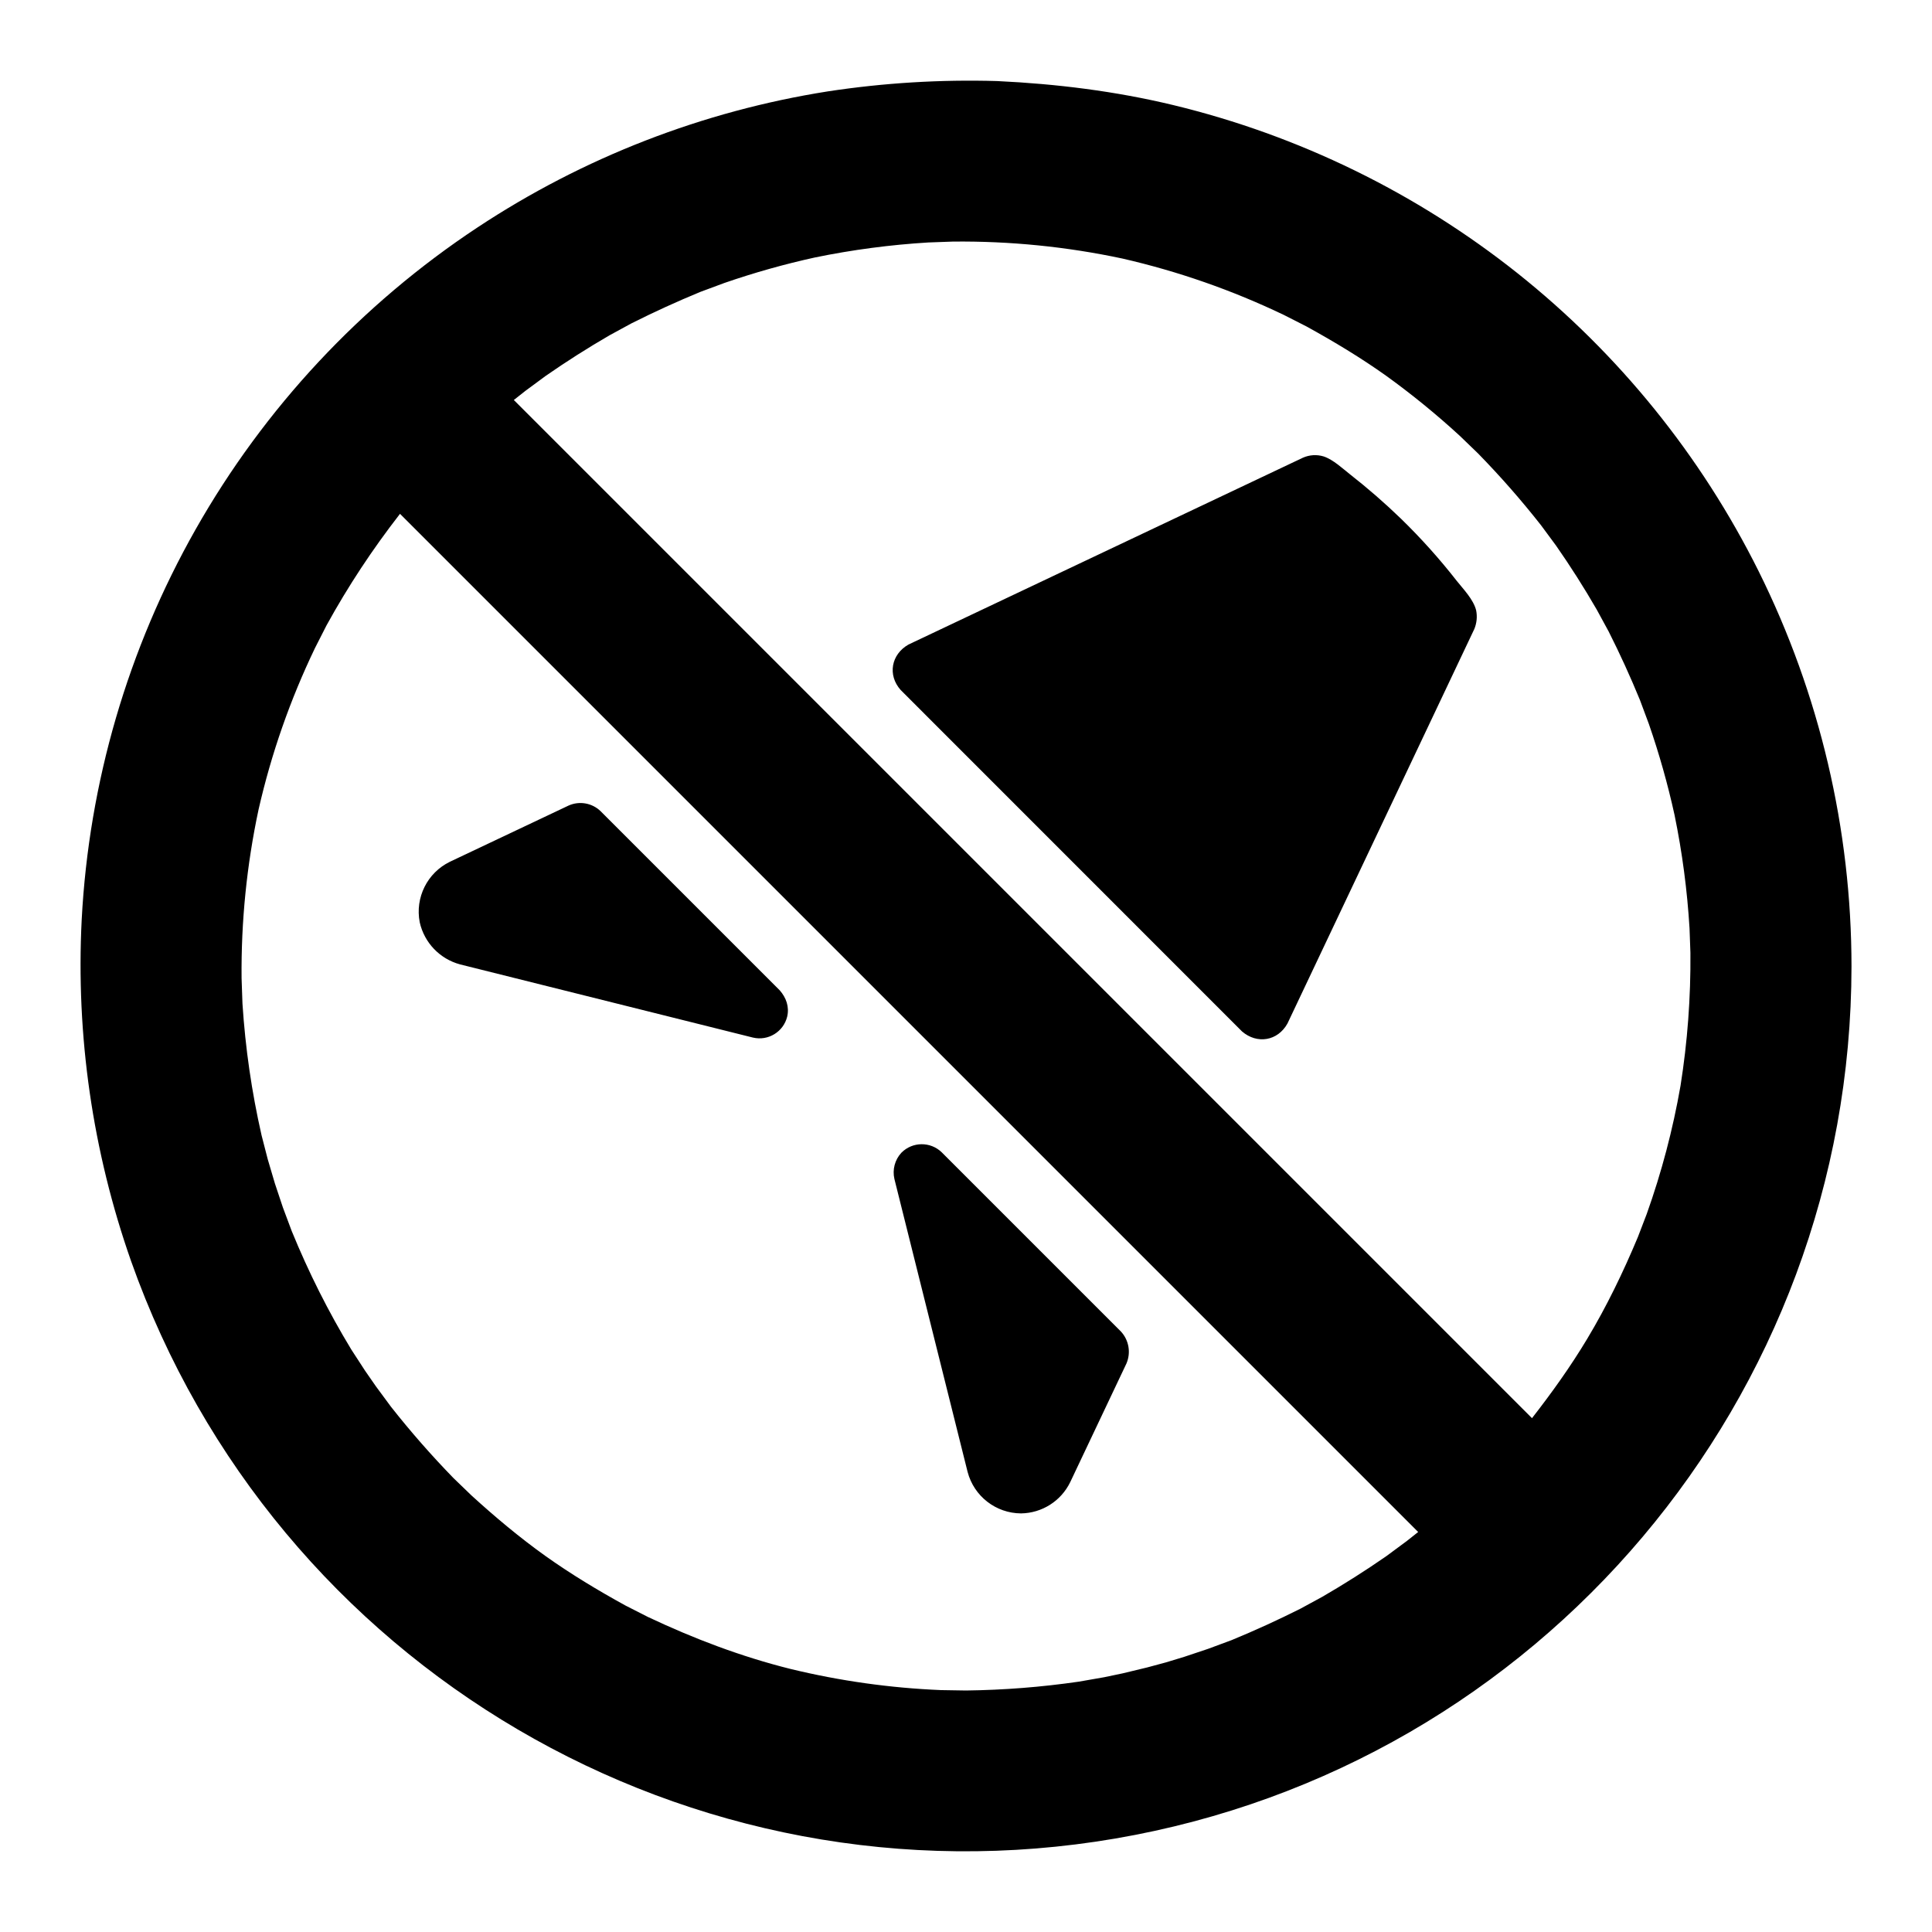
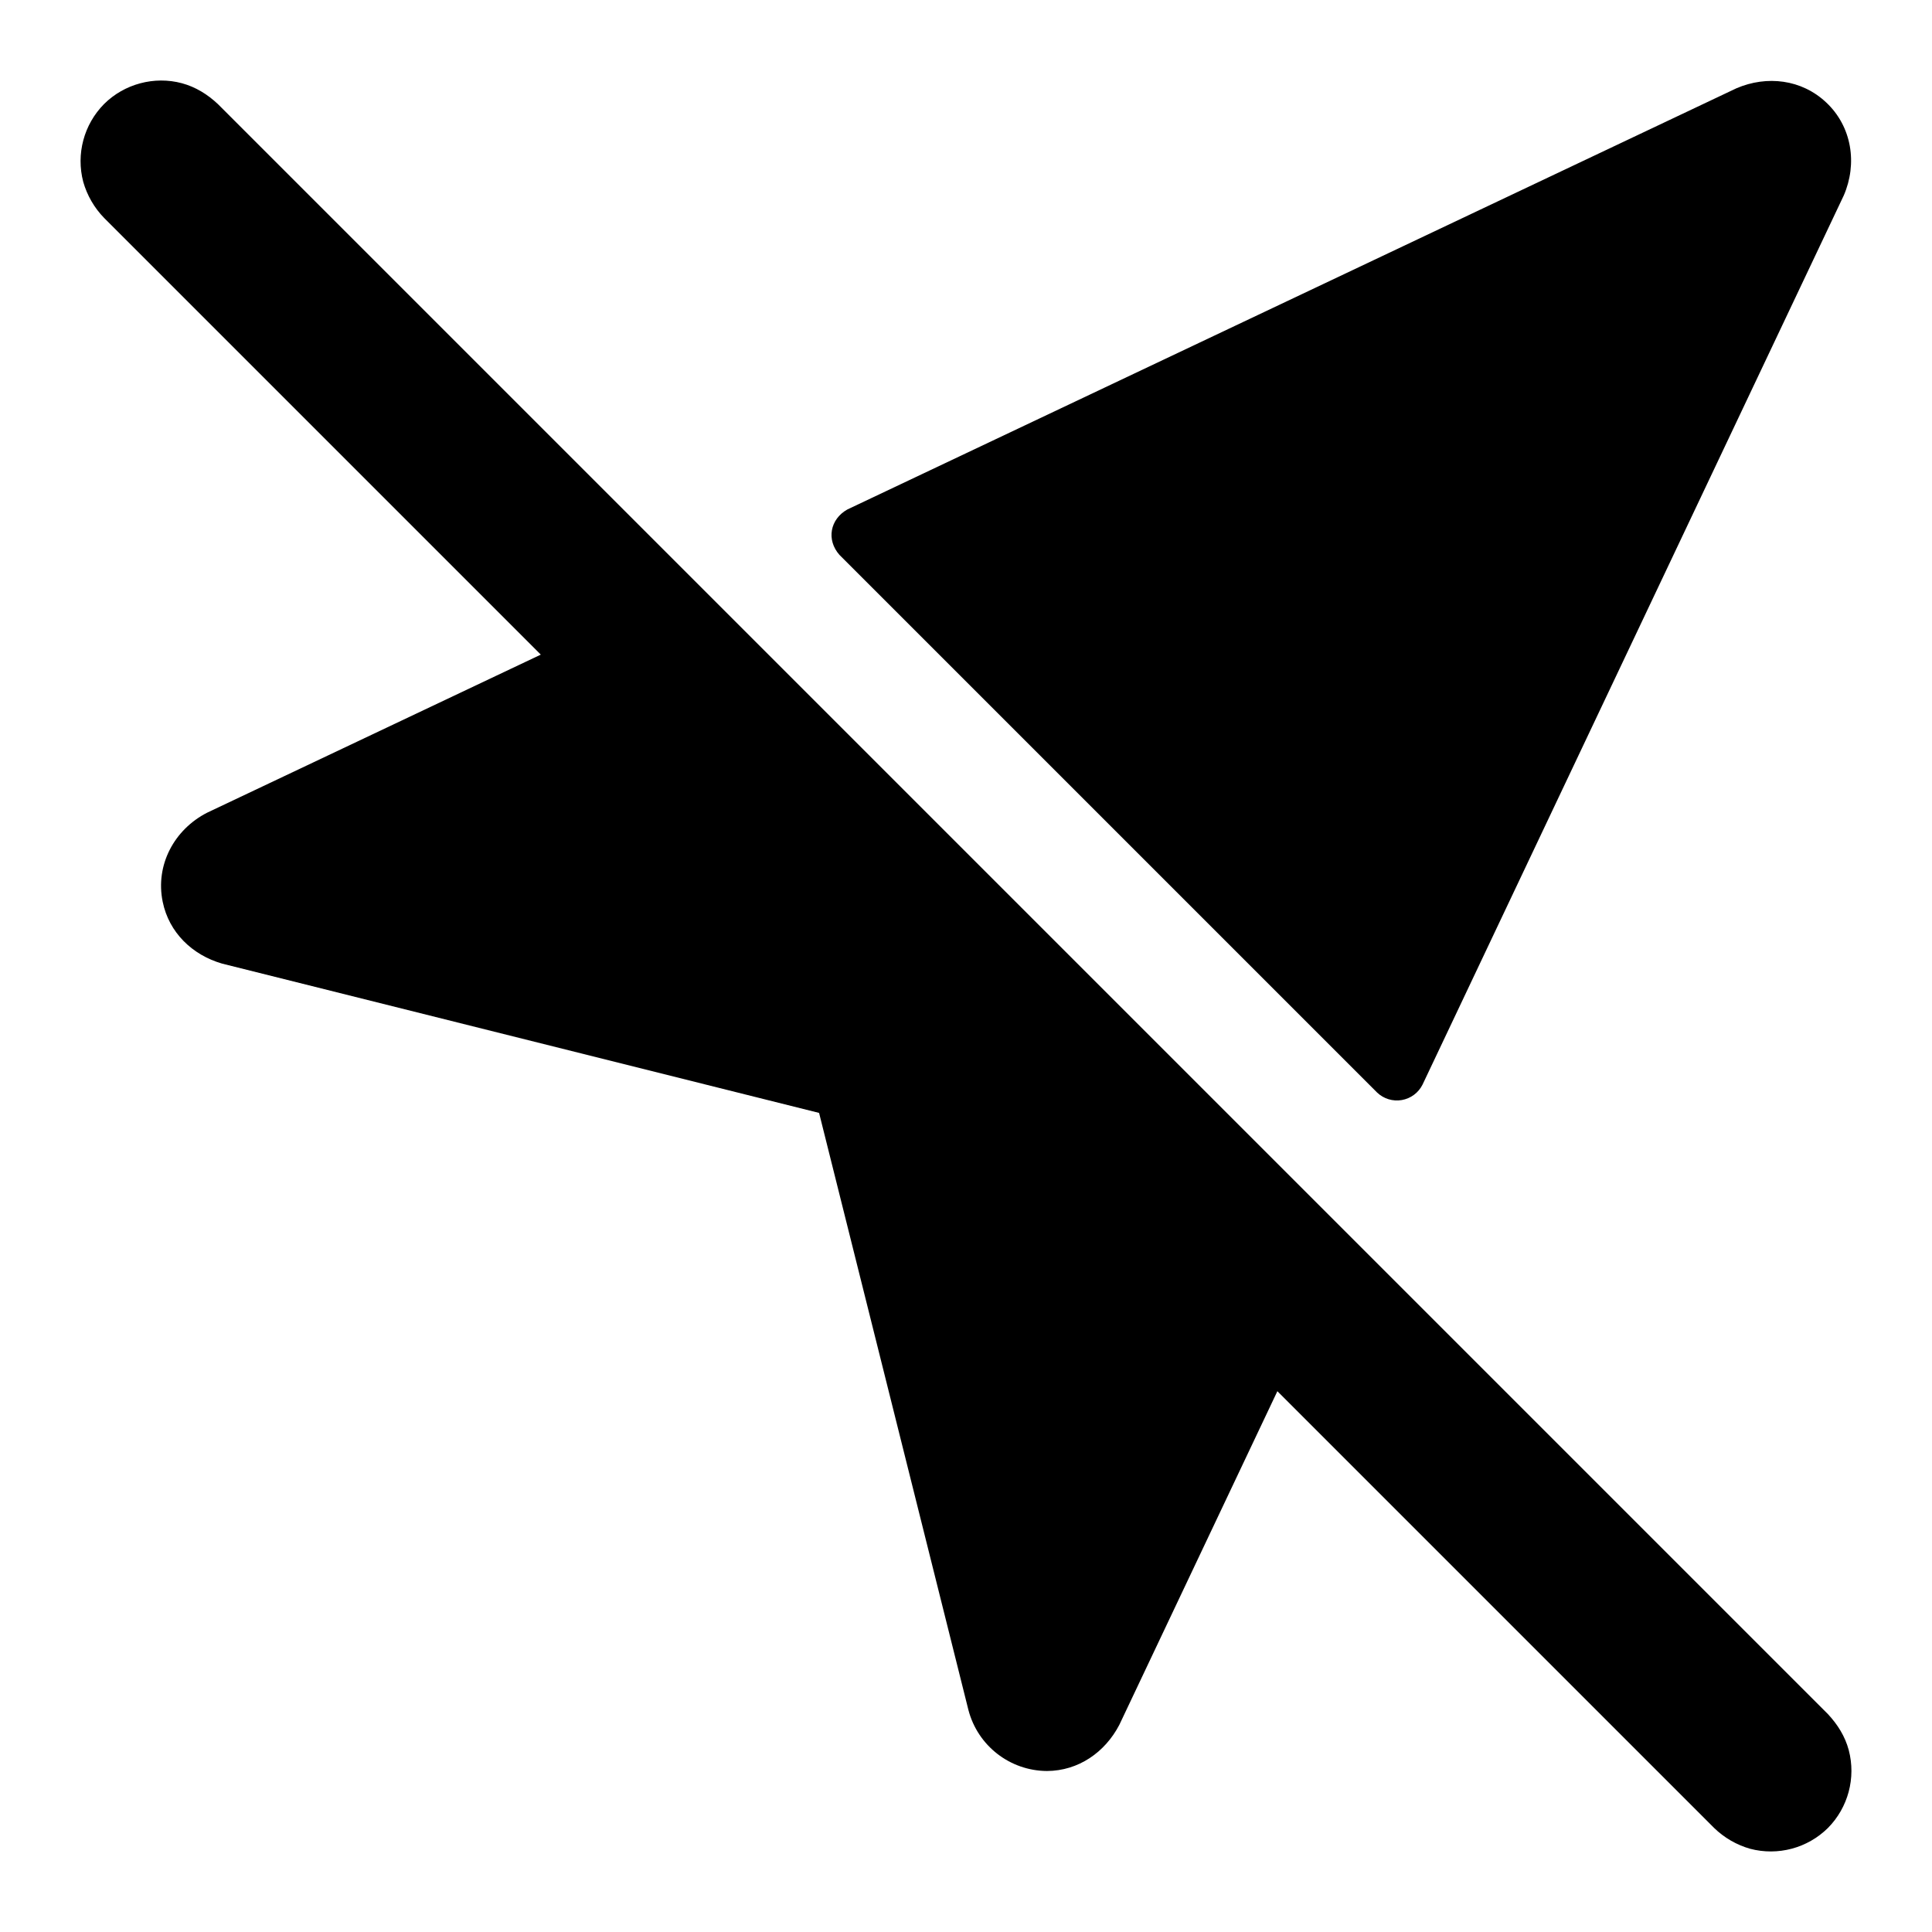
<svg xmlns="http://www.w3.org/2000/svg" width="24" height="24" viewBox="0 0 24 24" fill="currentColor" fill-rule="evenodd">
-   <path d="M12.388 1.007c.738.035 1.466.125 2.185.298a11.04 11.04 0 0 1 4.278 2.089 11 11 0 0 1 2.995 3.701A11.04 11.04 0 0 1 23 12.006a11.001 11.001 0 0 1-21.372 3.659 11.1 11.1 0 0 1-.613-4.244 11 11 0 0 1 1.414-4.843 11 11 0 0 1 3.503-3.753 11 11 0 0 1 4.353-1.69 11.7 11.7 0 0 1 2.103-.128M4.056 7.769l-.143.281a9.5 9.5 0 0 0-.701 2.006 9.6 9.6 0 0 0-.211 2.096l.011.316c.036.553.114 1.093.237 1.634l.077.299.089.301.099.297.11.294c.21.513.454 1 .741 1.473l.171.263.134.193.186.252c.245.311.502.604.777.887l.226.218c.293.267.595.52.918.751.318.226.65.426.992.614l.281.143c.57.269 1.156.492 1.769.645a9.6 9.6 0 0 0 1.871.263L12 21c.471-.006.935-.042 1.402-.11l.315-.055.229-.048.303-.073c.312-.084.158-.04.461-.132l.296-.099.294-.109q.434-.179.854-.39l.272-.148q.408-.236.797-.506l.254-.188.14-.111L4.969 6.383c-.342.44-.644.897-.913 1.386m7.642 6.545 2.226 2.226a.37.37 0 0 1 .069.398l-.698 1.473a.69.69 0 0 1-.611.389.69.69 0 0 1-.664-.515l-.909-3.638a.36.36 0 0 1 .087-.328.356.356 0 0 1 .5-.005m.139-11.313-.305.011a10 10 0 0 0-1.407.186 10 10 0 0 0-1.126.317l-.299.111q-.434.179-.854.39l-.272.148q-.409.237-.796.506l-.252.186-.143.113 12.648 12.648c.247-.317.479-.641.686-.986.243-.405.447-.828.629-1.263l.11-.287a9.7 9.7 0 0 0 .42-1.593 10 10 0 0 0 .123-1.651l-.011-.305a10 10 0 0 0-.186-1.407 10 10 0 0 0-.319-1.131l-.111-.298a12 12 0 0 0-.388-.85l-.148-.272a11 11 0 0 0-.506-.796l-.186-.252a11 11 0 0 0-.783-.893l-.227-.219a10 10 0 0 0-.912-.744c-.317-.226-.65-.426-.991-.614l-.281-.143a9.6 9.6 0 0 0-2.006-.701 9.6 9.6 0 0 0-2.107-.211m6.477 4.814-2.321 4.9c-.121.217-.377.259-.564.098l-4.241-4.242c-.165-.186-.117-.442.097-.564l4.9-2.321a.37.37 0 0 1 .258-.016c.12.04.24.154.332.226q.328.257.628.547.374.364.695.775c.081.102.205.228.239.363a.4.4 0 0 1-.023.234M7.46 10.076l2.226 2.226c.08.091.121.204.093.326a.354.354 0 0 1-.426.261l-3.638-.909a.7.7 0 0 1-.501-.523.69.69 0 0 1 .375-.752l1.474-.698a.36.36 0 0 1 .397.069" />
+   <path d="m2.707 1.293 20 20c.121.13.213.276.259.448a1.01 1.01 0 0 1-.259.967 1.01 1.01 0 0 1-.967.258 1.06 1.06 0 0 1-.447-.259l-5.425-5.425-1.964 4.146c-.178.34-.507.57-.898.572a1.014 1.014 0 0 1-.976-.758l-1.855-7.417-7.417-1.855c-.369-.107-.659-.385-.737-.768-.094-.457.144-.897.551-1.106l4.146-1.964-5.425-5.425a1.06 1.06 0 0 1-.259-.448 1.01 1.01 0 0 1 .259-.967c.251-.25.625-.35.967-.258.172.047.318.138.447.259m20.197 1.135-5.233 11.046a.356.356 0 0 1-.564.098l-6.679-6.679c-.165-.187-.117-.443.098-.564l11.046-5.233c.377-.161.808-.111 1.113.176.321.301.39.761.219 1.156" />
</svg>
